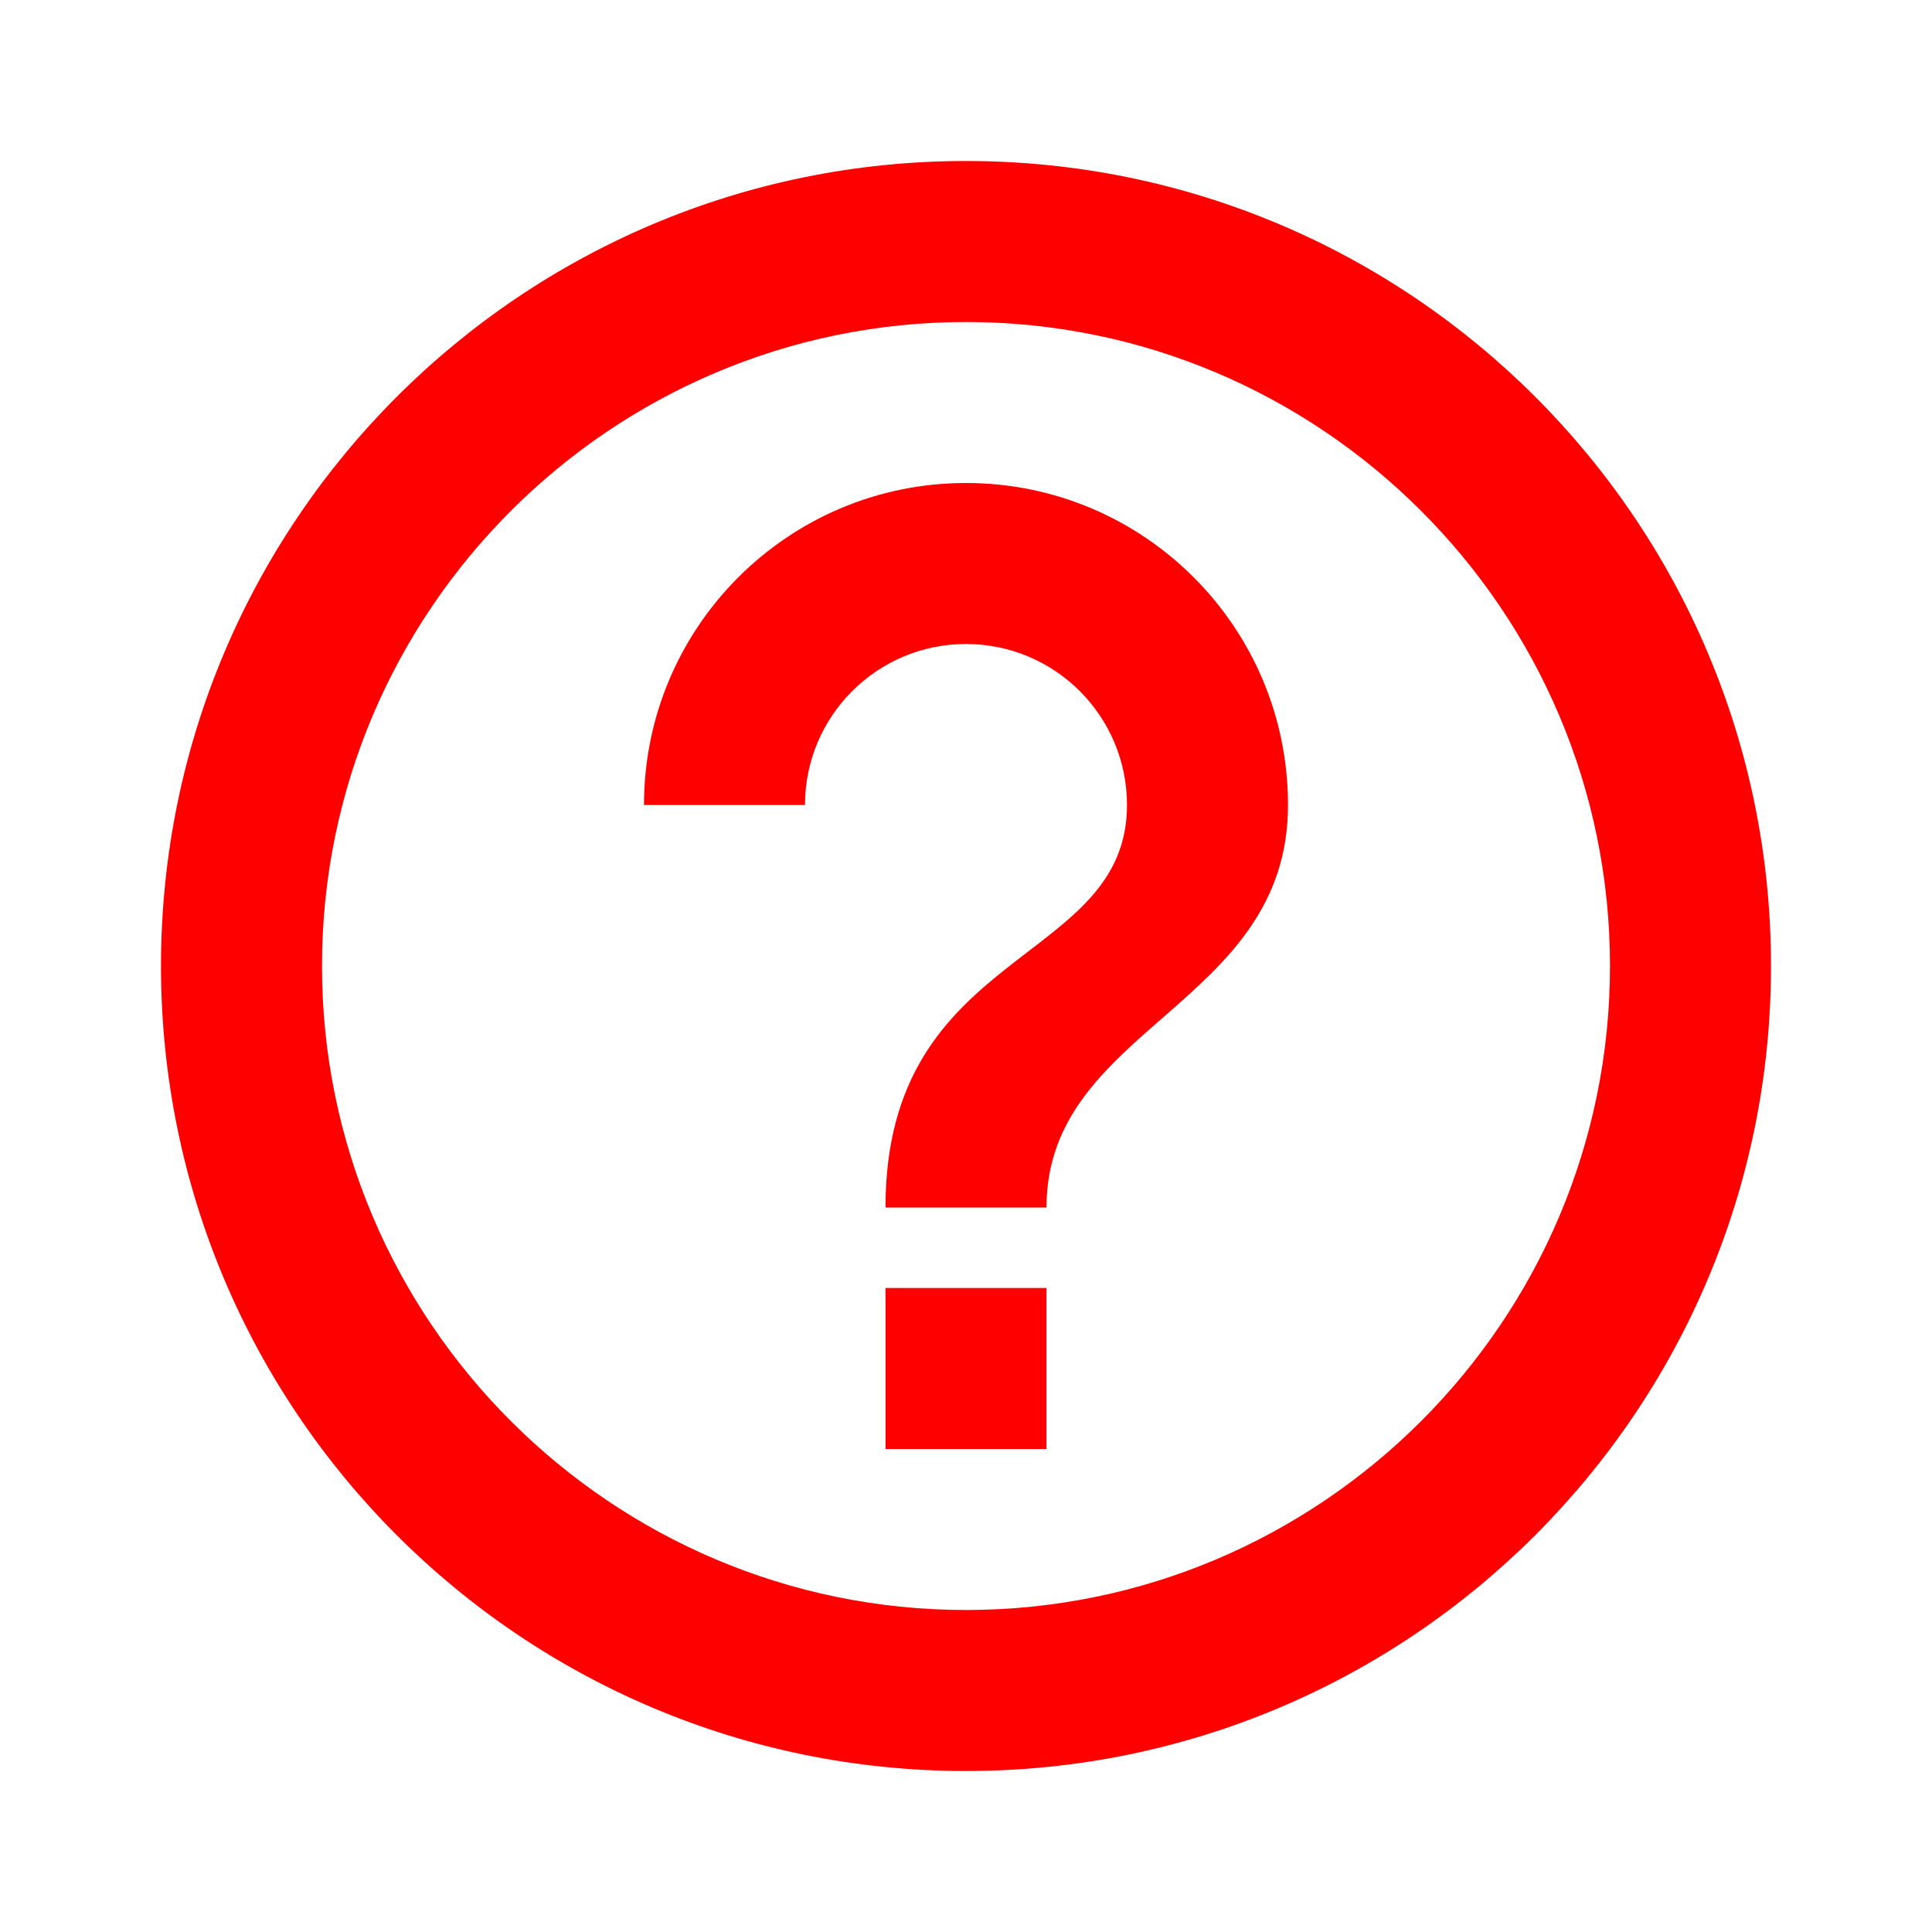
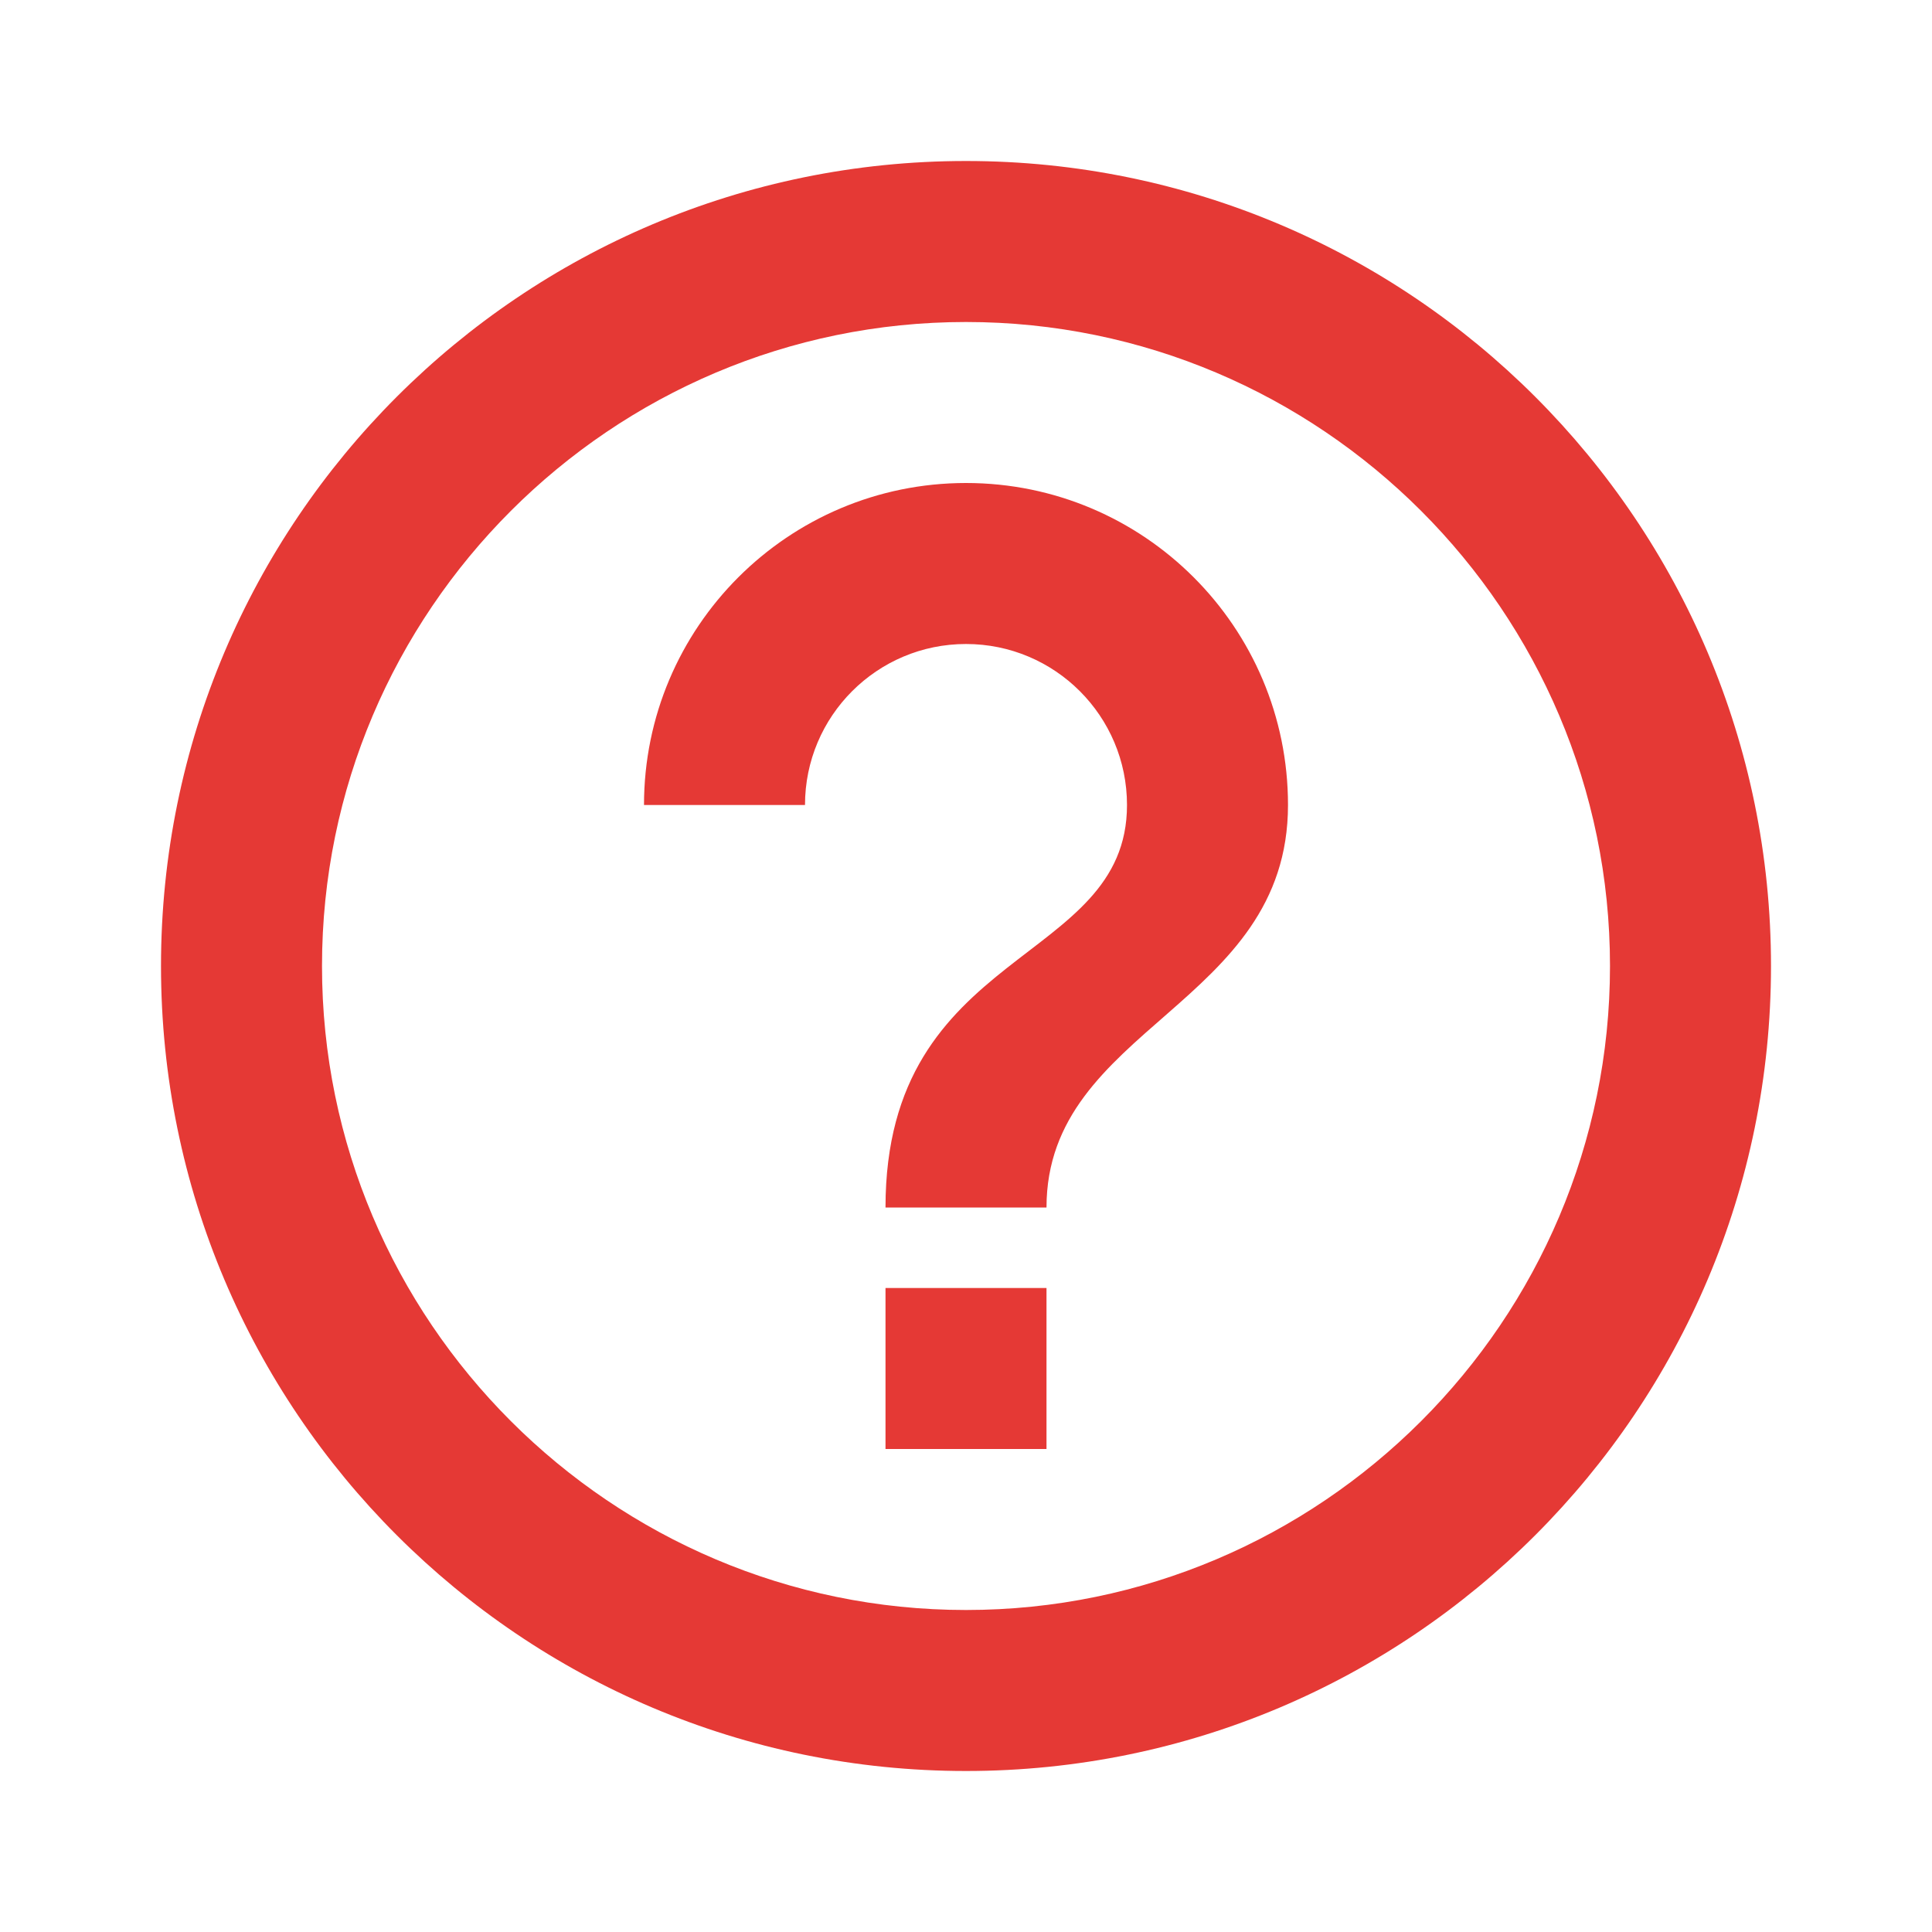
<svg xmlns="http://www.w3.org/2000/svg" version="1.1" width="24" height="24" viewBox="0 0 24 24">
-   <path d="M11,18H13V16H11V18M12,2A10,10 0 0,0 2,12A10,10 0 0,0 12,22A10,10 0 0,0 22,12A10,10 0 0,0 12,2M12,20C7.59,20 4,16.41 4,12C4,7.59 7.59,4 12,4C16.41,4 20,7.59 20,12C20,16.41 16.41,20 12,20M12,6A4,4 0 0,0 8,10H10A2,2 0 0,1 12,8A2,2 0 0,1 14,10C14,12 11,11.75 11,15H13C13,12.75 16,12.5 16,10A4,4 0 0,0 12,6Z" style="fill:#ff0000" />
+   <path d="M11,18H13V16H11V18M12,2A10,10 0 0,0 2,12A10,10 0 0,0 12,22A10,10 0 0,0 22,12A10,10 0 0,0 12,2M12,20C7.59,20 4,16.41 4,12C4,7.59 7.59,4 12,4C16.41,4 20,7.59 20,12C20,16.41 16.41,20 12,20M12,6A4,4 0 0,0 8,10H10A2,2 0 0,1 12,8A2,2 0 0,1 14,10C14,12 11,11.75 11,15H13C13,12.75 16,12.5 16,10A4,4 0 0,0 12,6Z" style="fill:#e53935" />
</svg>
